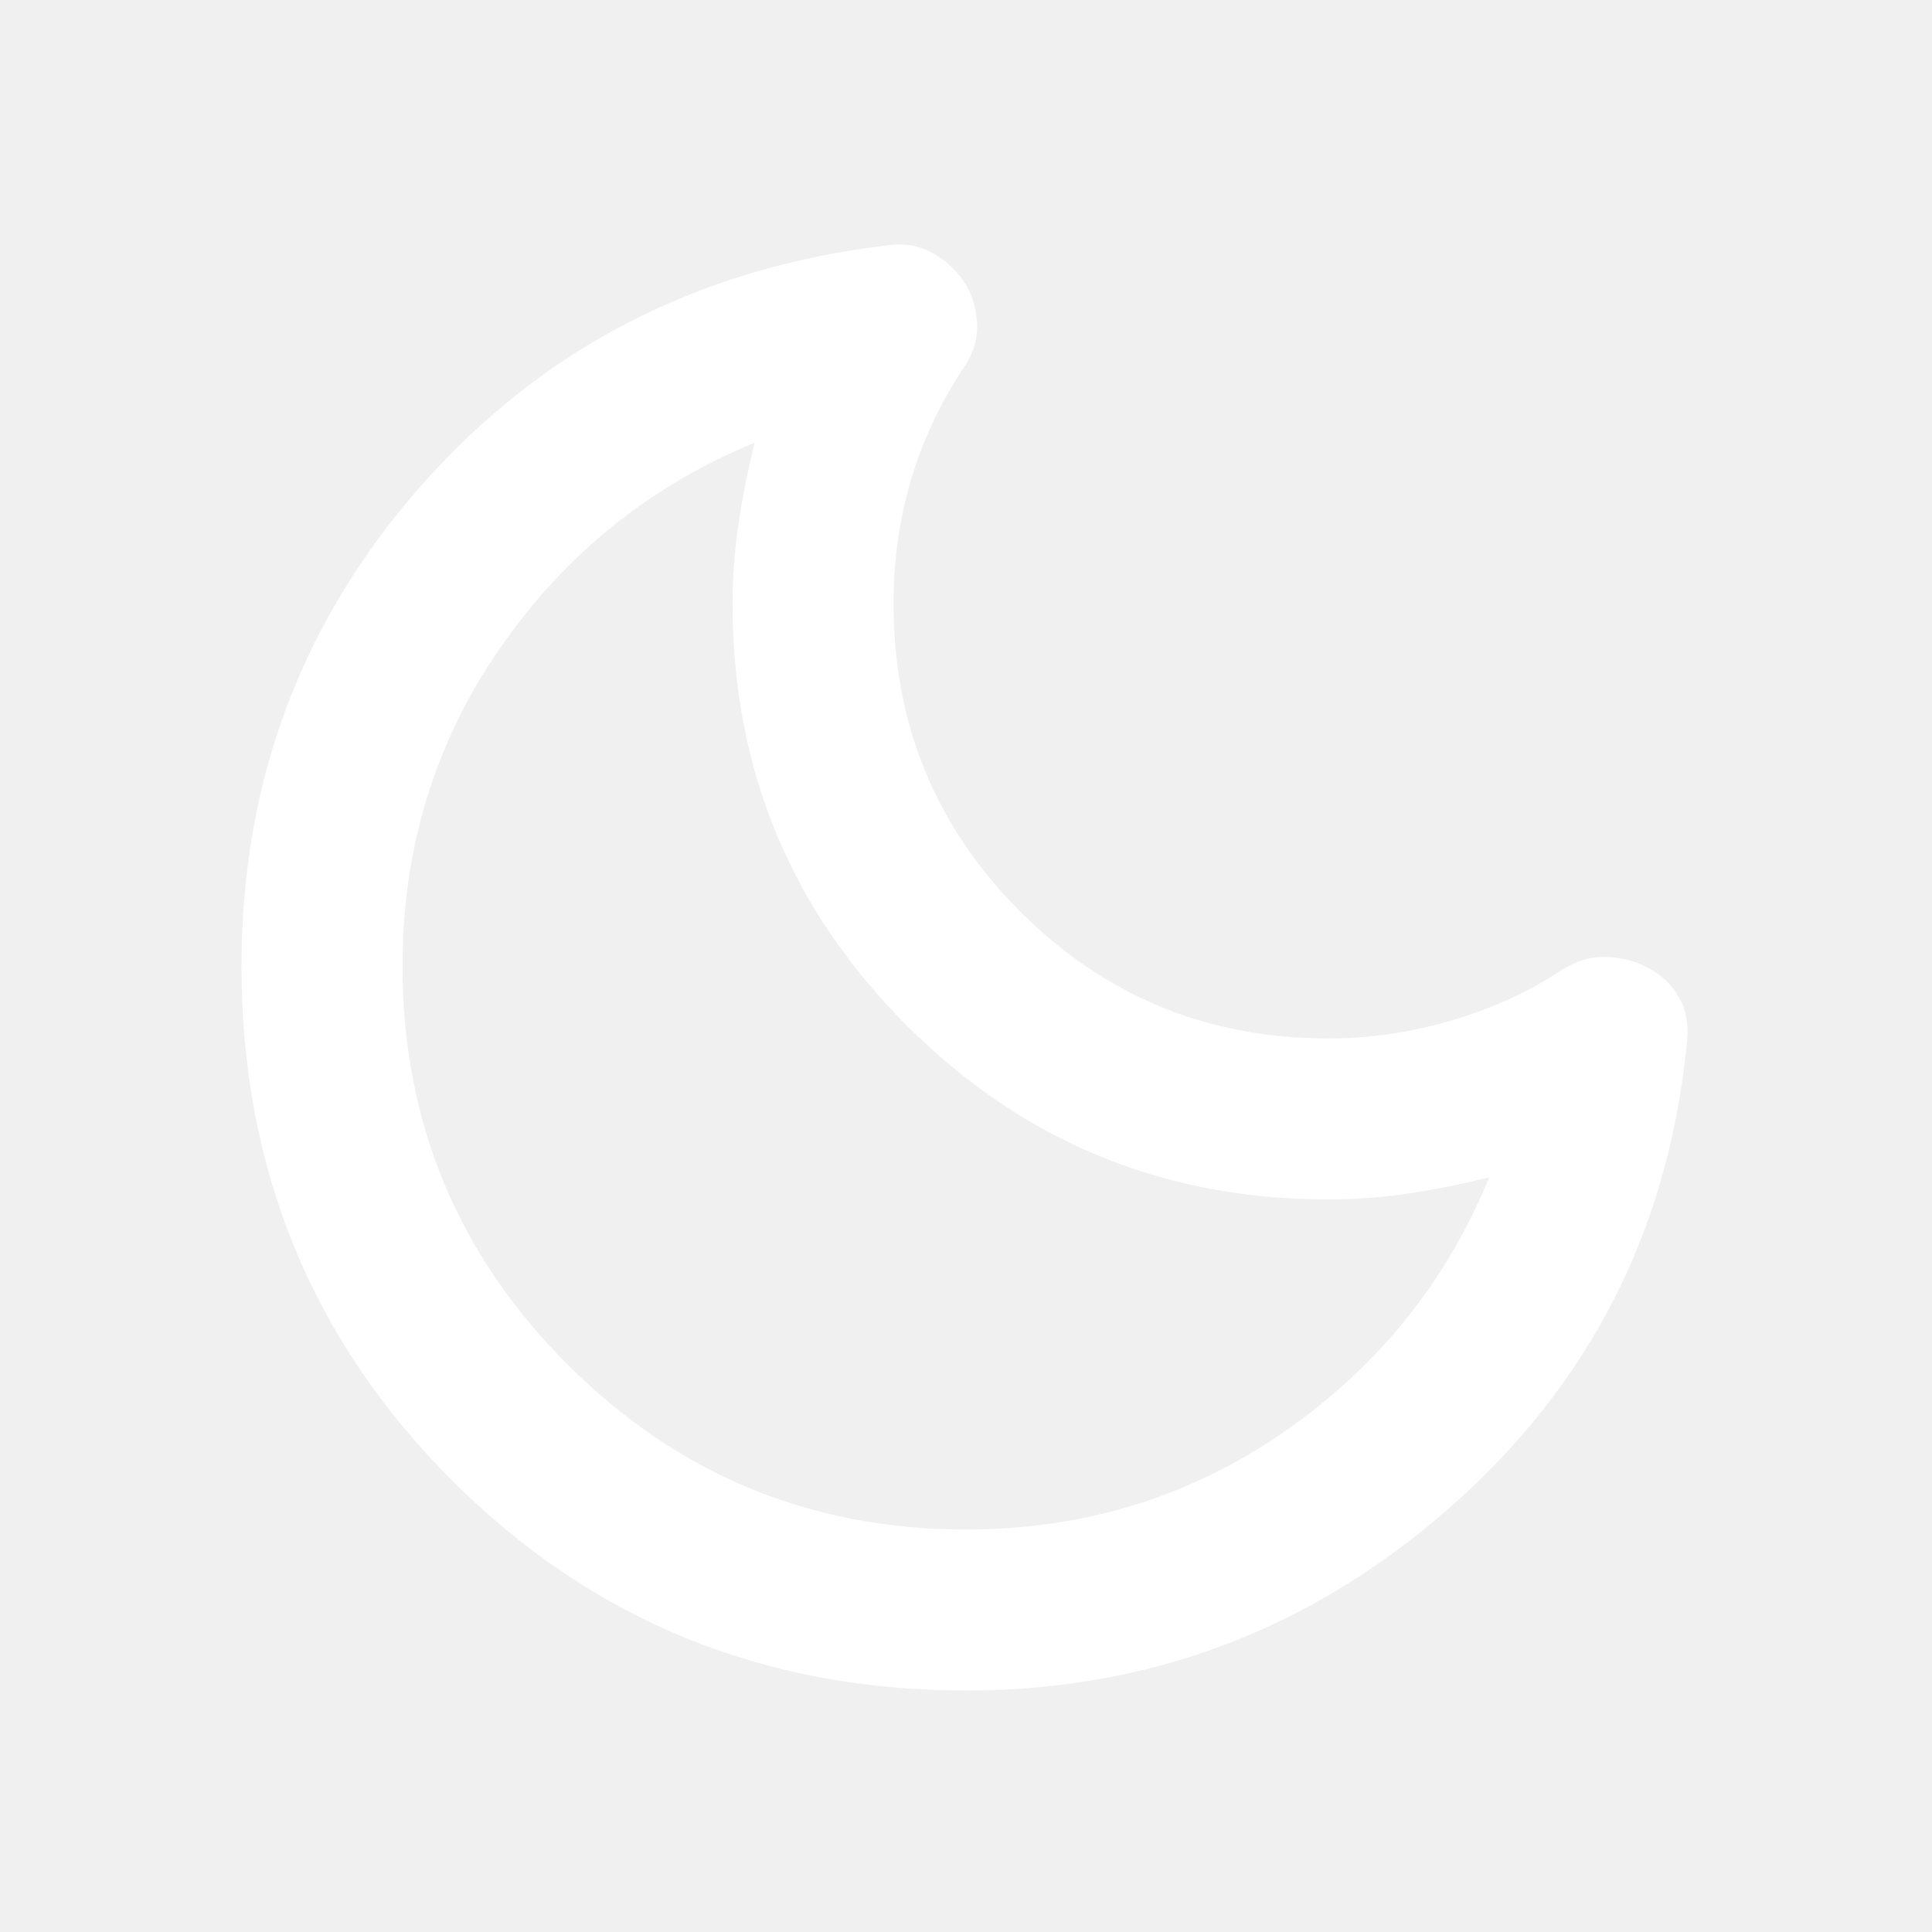
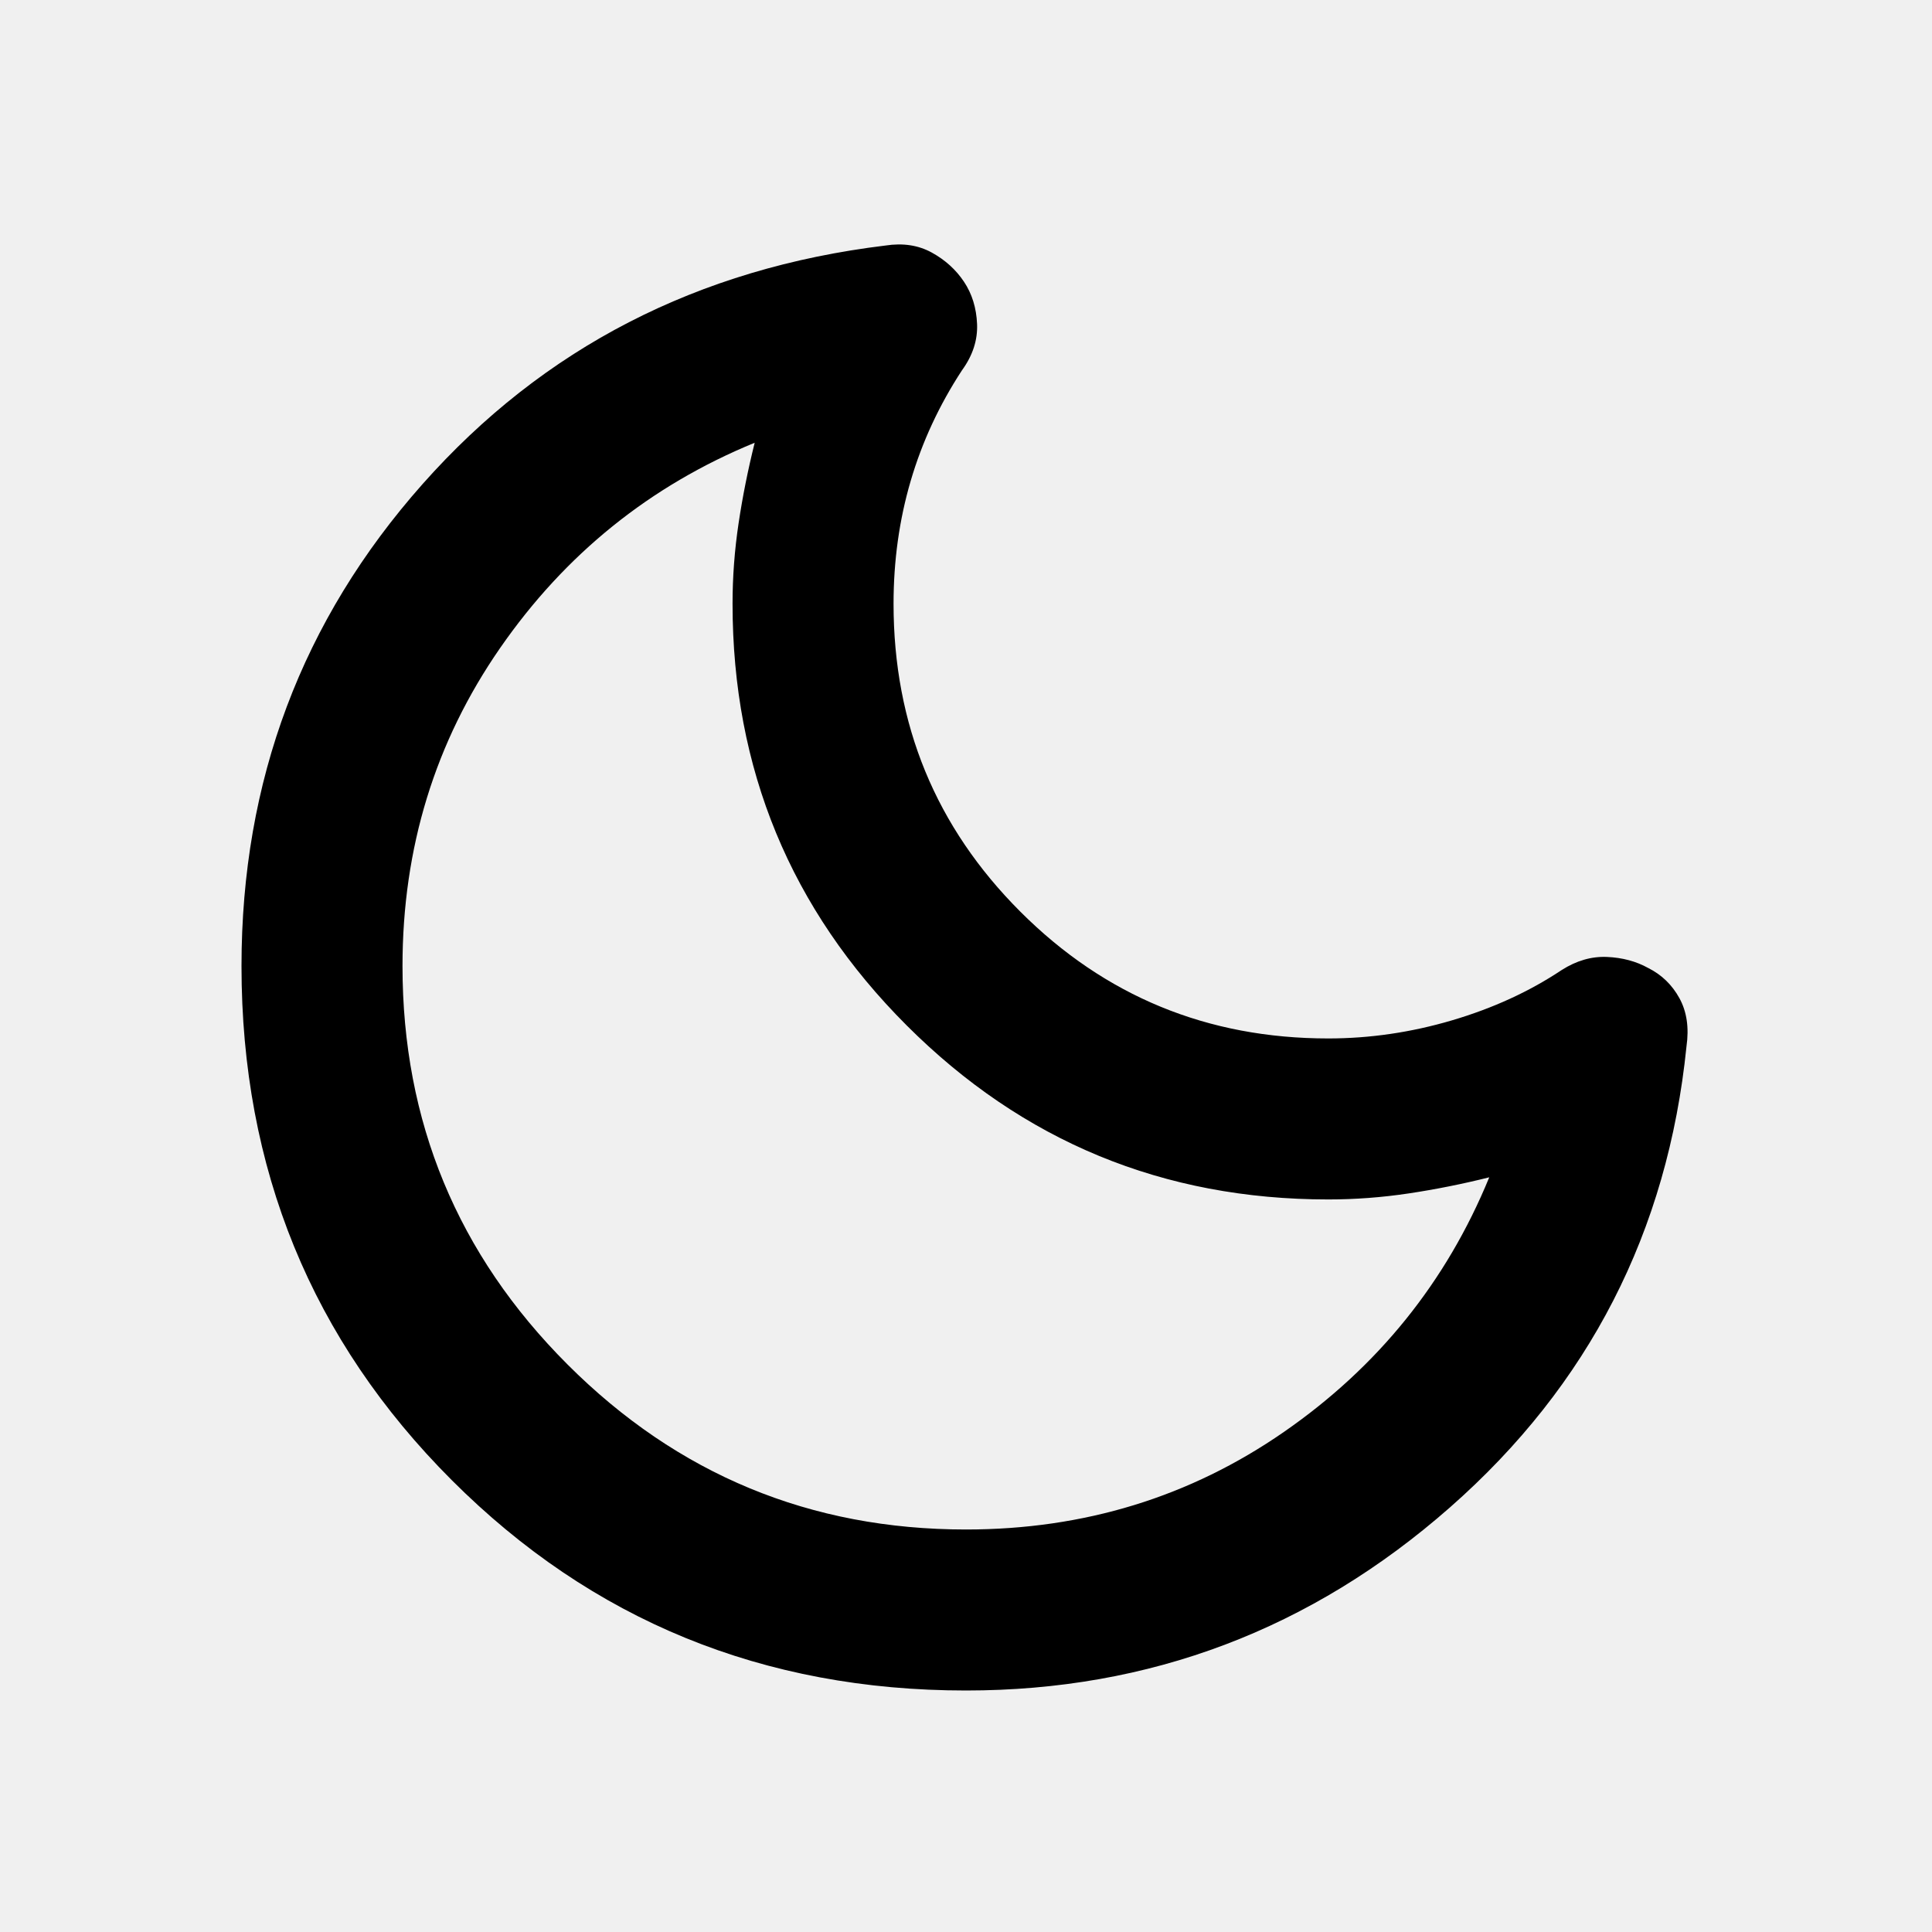
- <svg xmlns="http://www.w3.org/2000/svg" height="24px" viewBox="0 -960 960 960" width="24px" fill="#ffffff">
+ <svg xmlns="http://www.w3.org/2000/svg" height="24px" viewBox="0 -960 960 960" width="24px" fill="currentColor">
  <path d="M480-120q-151 0-255.5-104.5T120-480q0-138 90-239.5T440-838q13-2 23 3.5t16 14.5q6 9 6.5 21t-7.5 23q-17 26-25.5 55t-8.5 61q0 90 63 153t153 63q31 0 61.5-9t54.5-25q11-7 22.5-6.5T819-479q10 5 15.5 15t3.5 24q-14 138-117.5 229T480-120Zm0-80q88 0 158-48.5T740-375q-20 5-40 8t-40 3q-123 0-209.5-86.5T364-660q0-20 3-40t8-40q-78 32-126.5 102T200-480q0 116 82 198t198 82Zm-10-270Z" />
</svg>
